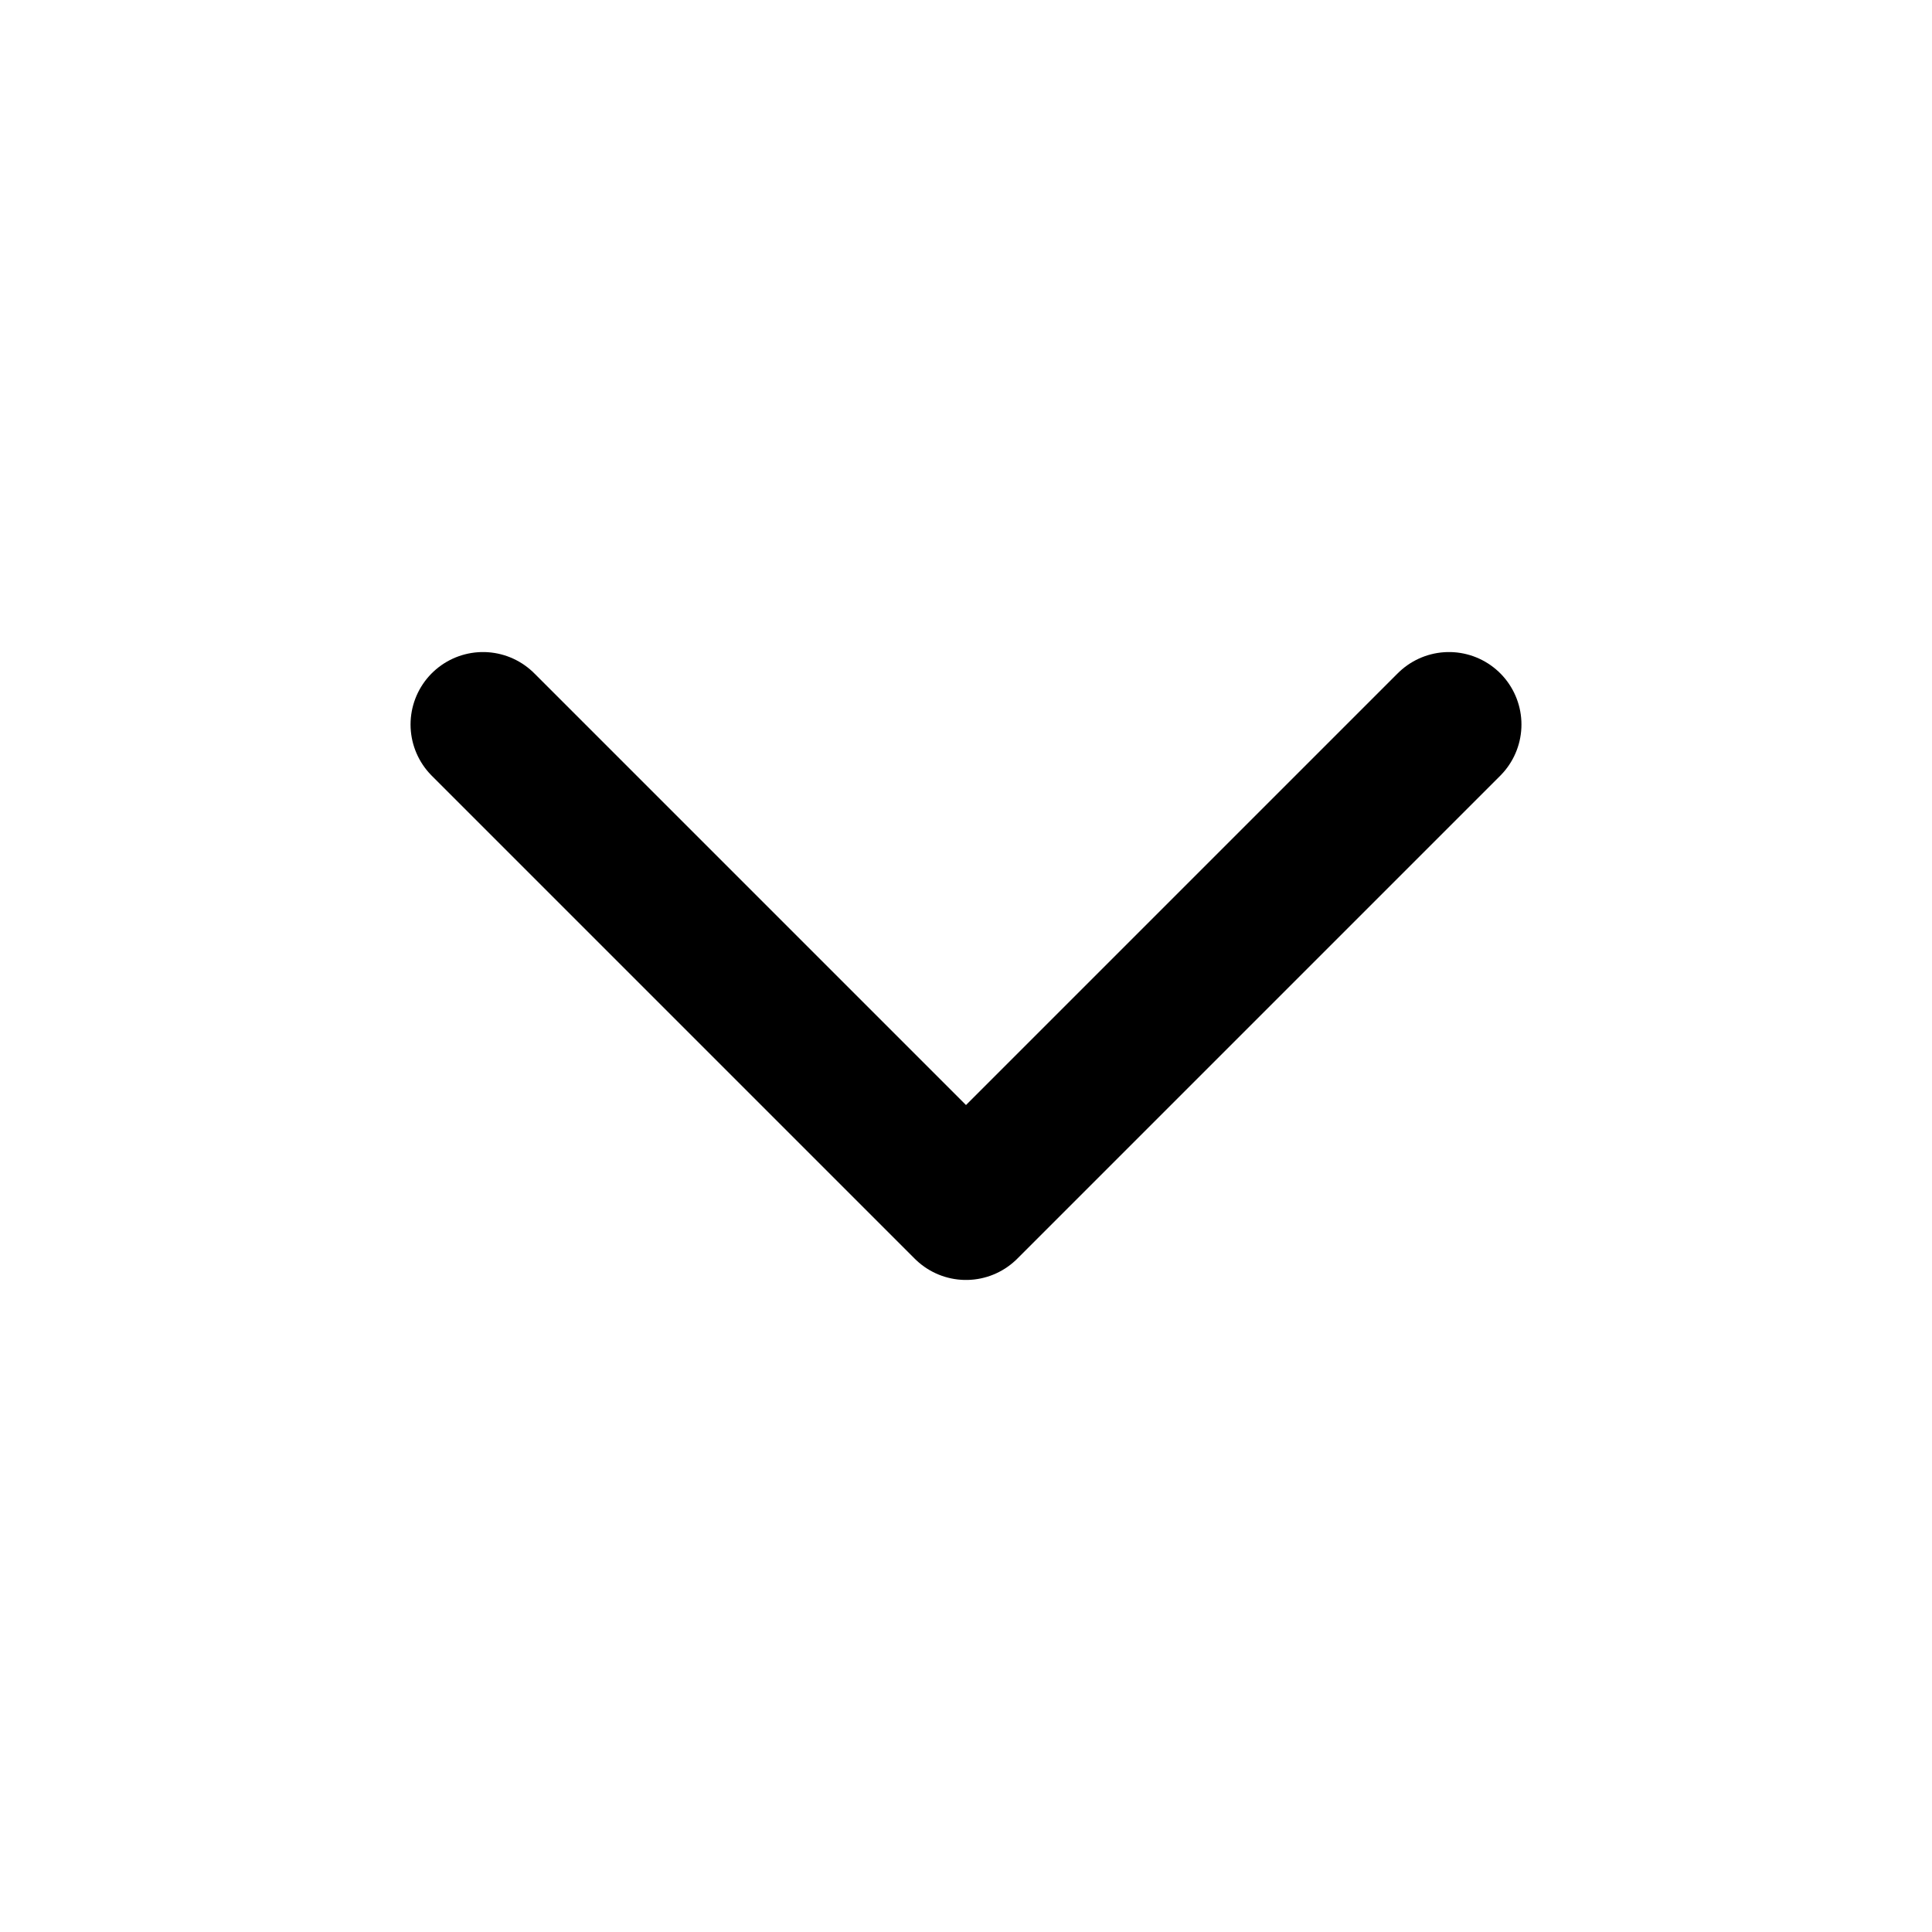
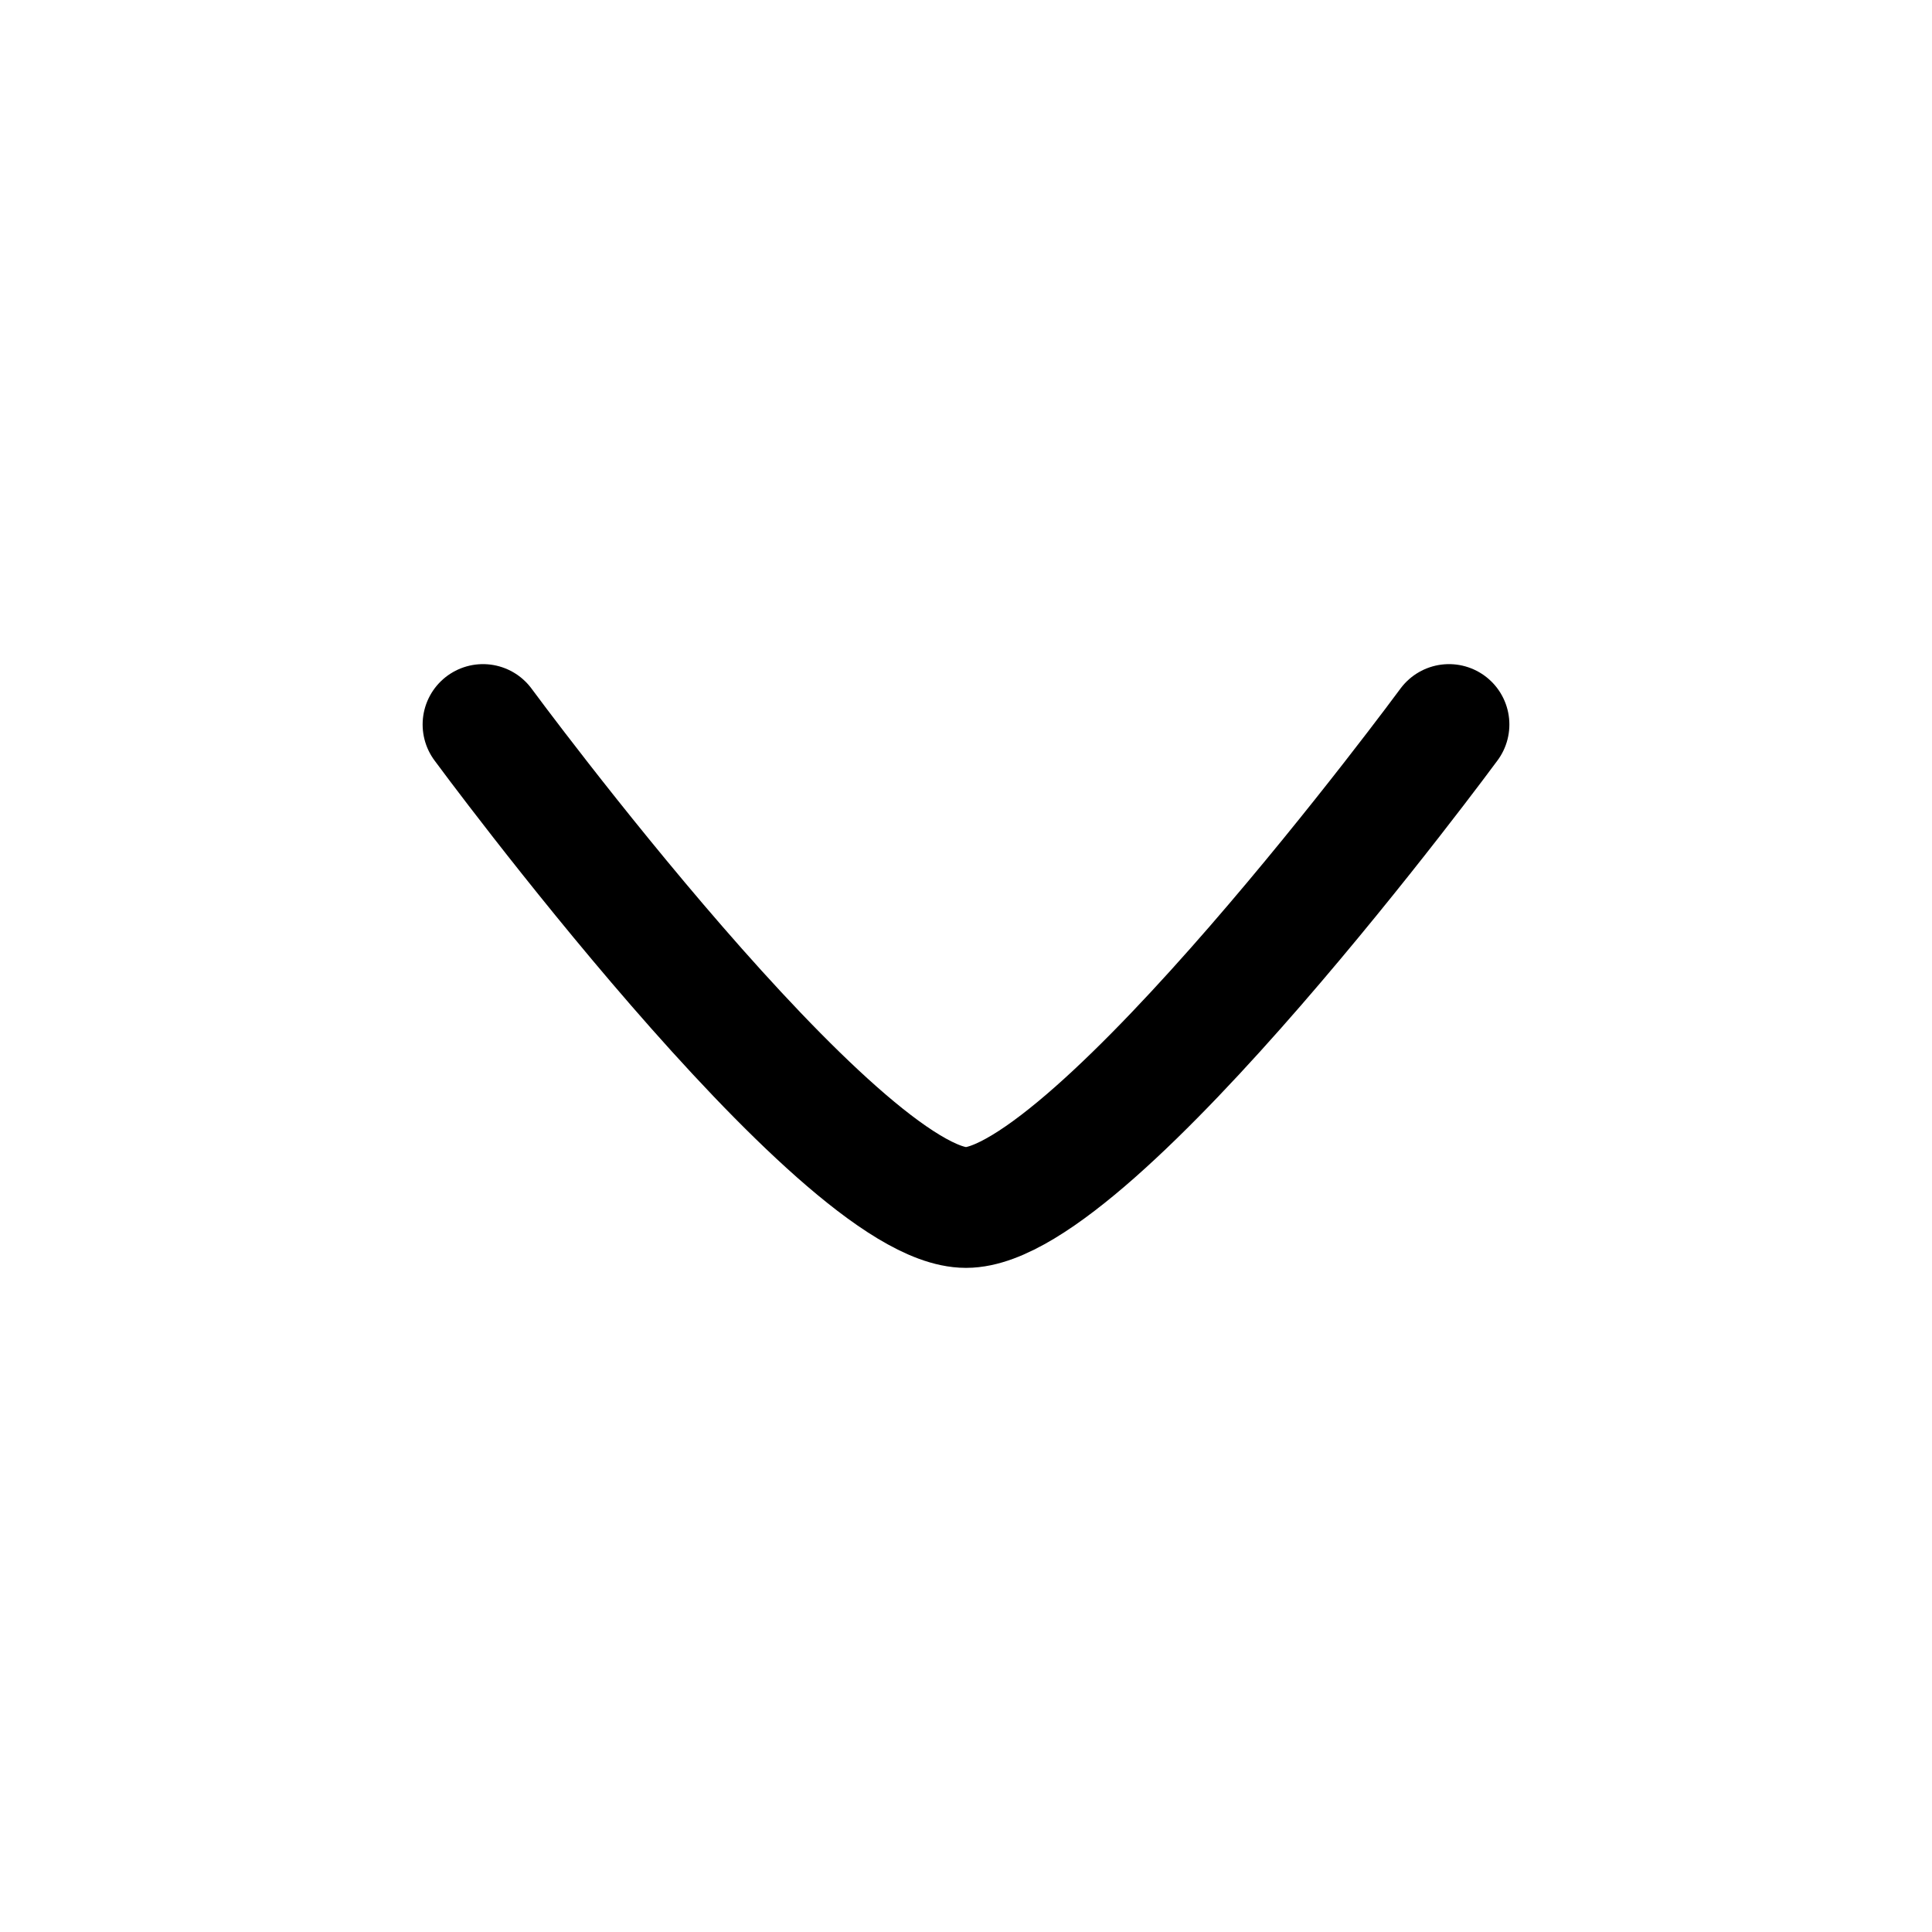
- <svg xmlns="http://www.w3.org/2000/svg" width="24" height="24" viewBox="0 0 24 24" fill="none">
-   <path d="M18 9L12 15L6 9" stroke="currentColor" stroke-linecap="round" stroke-linejoin="round" stroke-width="1.8" />
+ <svg xmlns="http://www.w3.org/2000/svg" width="24" height="24" viewBox="0 0 24 24">
+   <path fill="none" stroke="currentColor" stroke-linecap="round" stroke-linejoin="round" stroke-width="1.5" d="M18 9s-4.419 6-6 6s-6-6-6-6" color="currentColor" />
</svg>
